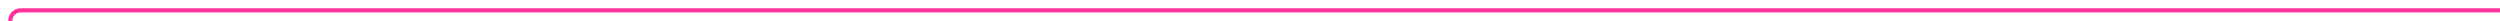
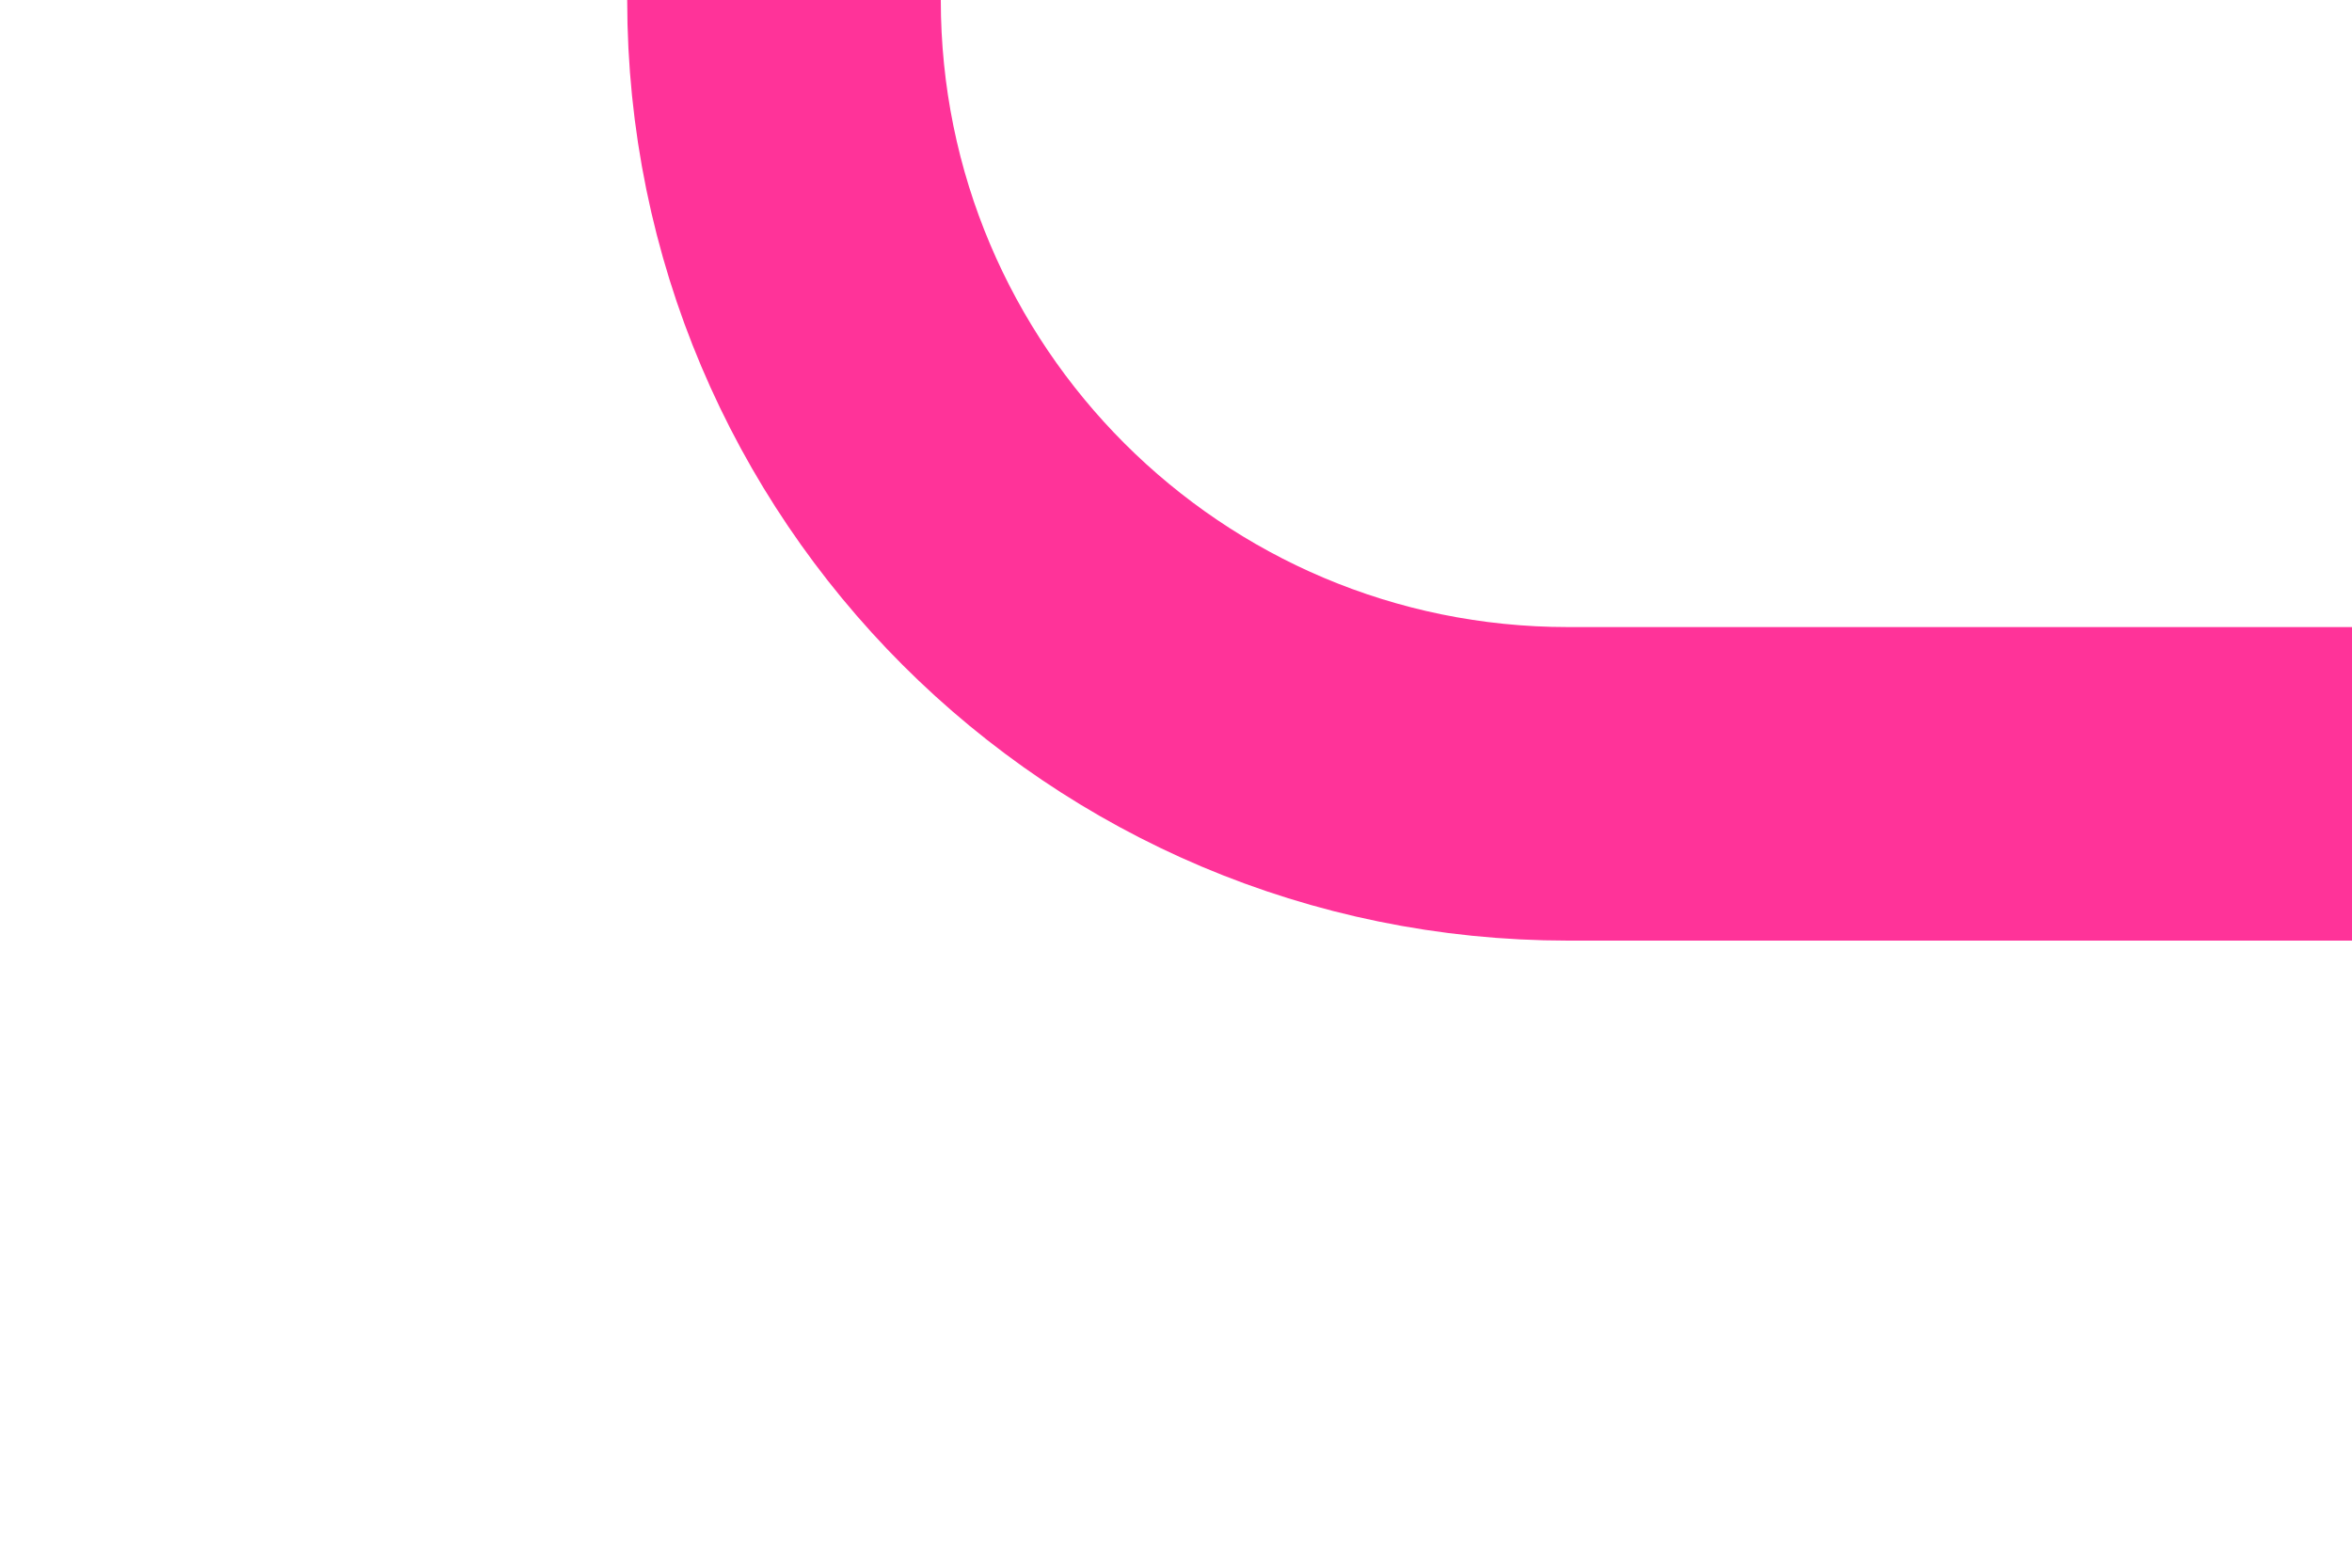
- <svg xmlns="http://www.w3.org/2000/svg" version="1.1" width="1210px" height="10px" preserveAspectRatio="xMinYMid meet" viewBox="604 147  1210 8">
-   <path d="M 1814 151  L 614 151  A 5 5 0 0 0 609 156 L 609 189  " stroke-width="2" stroke="#ff3399" fill="none" />
+ <svg xmlns="http://www.w3.org/2000/svg" version="1.1" width="15px" height="10px" preserveAspectRatio="xMinYMid meet" viewBox="1799 192  15 8">
+   <path d="M 1814 196  L 1809 196  A 5 5 0 0 1 1804 191 L 1804 171  A 5 5 0 0 0 1799 166 L 901 166  A 5 5 0 0 0 896 171 L 896 180  " stroke-width="2" stroke="#ff3399" fill="none" />
</svg>
